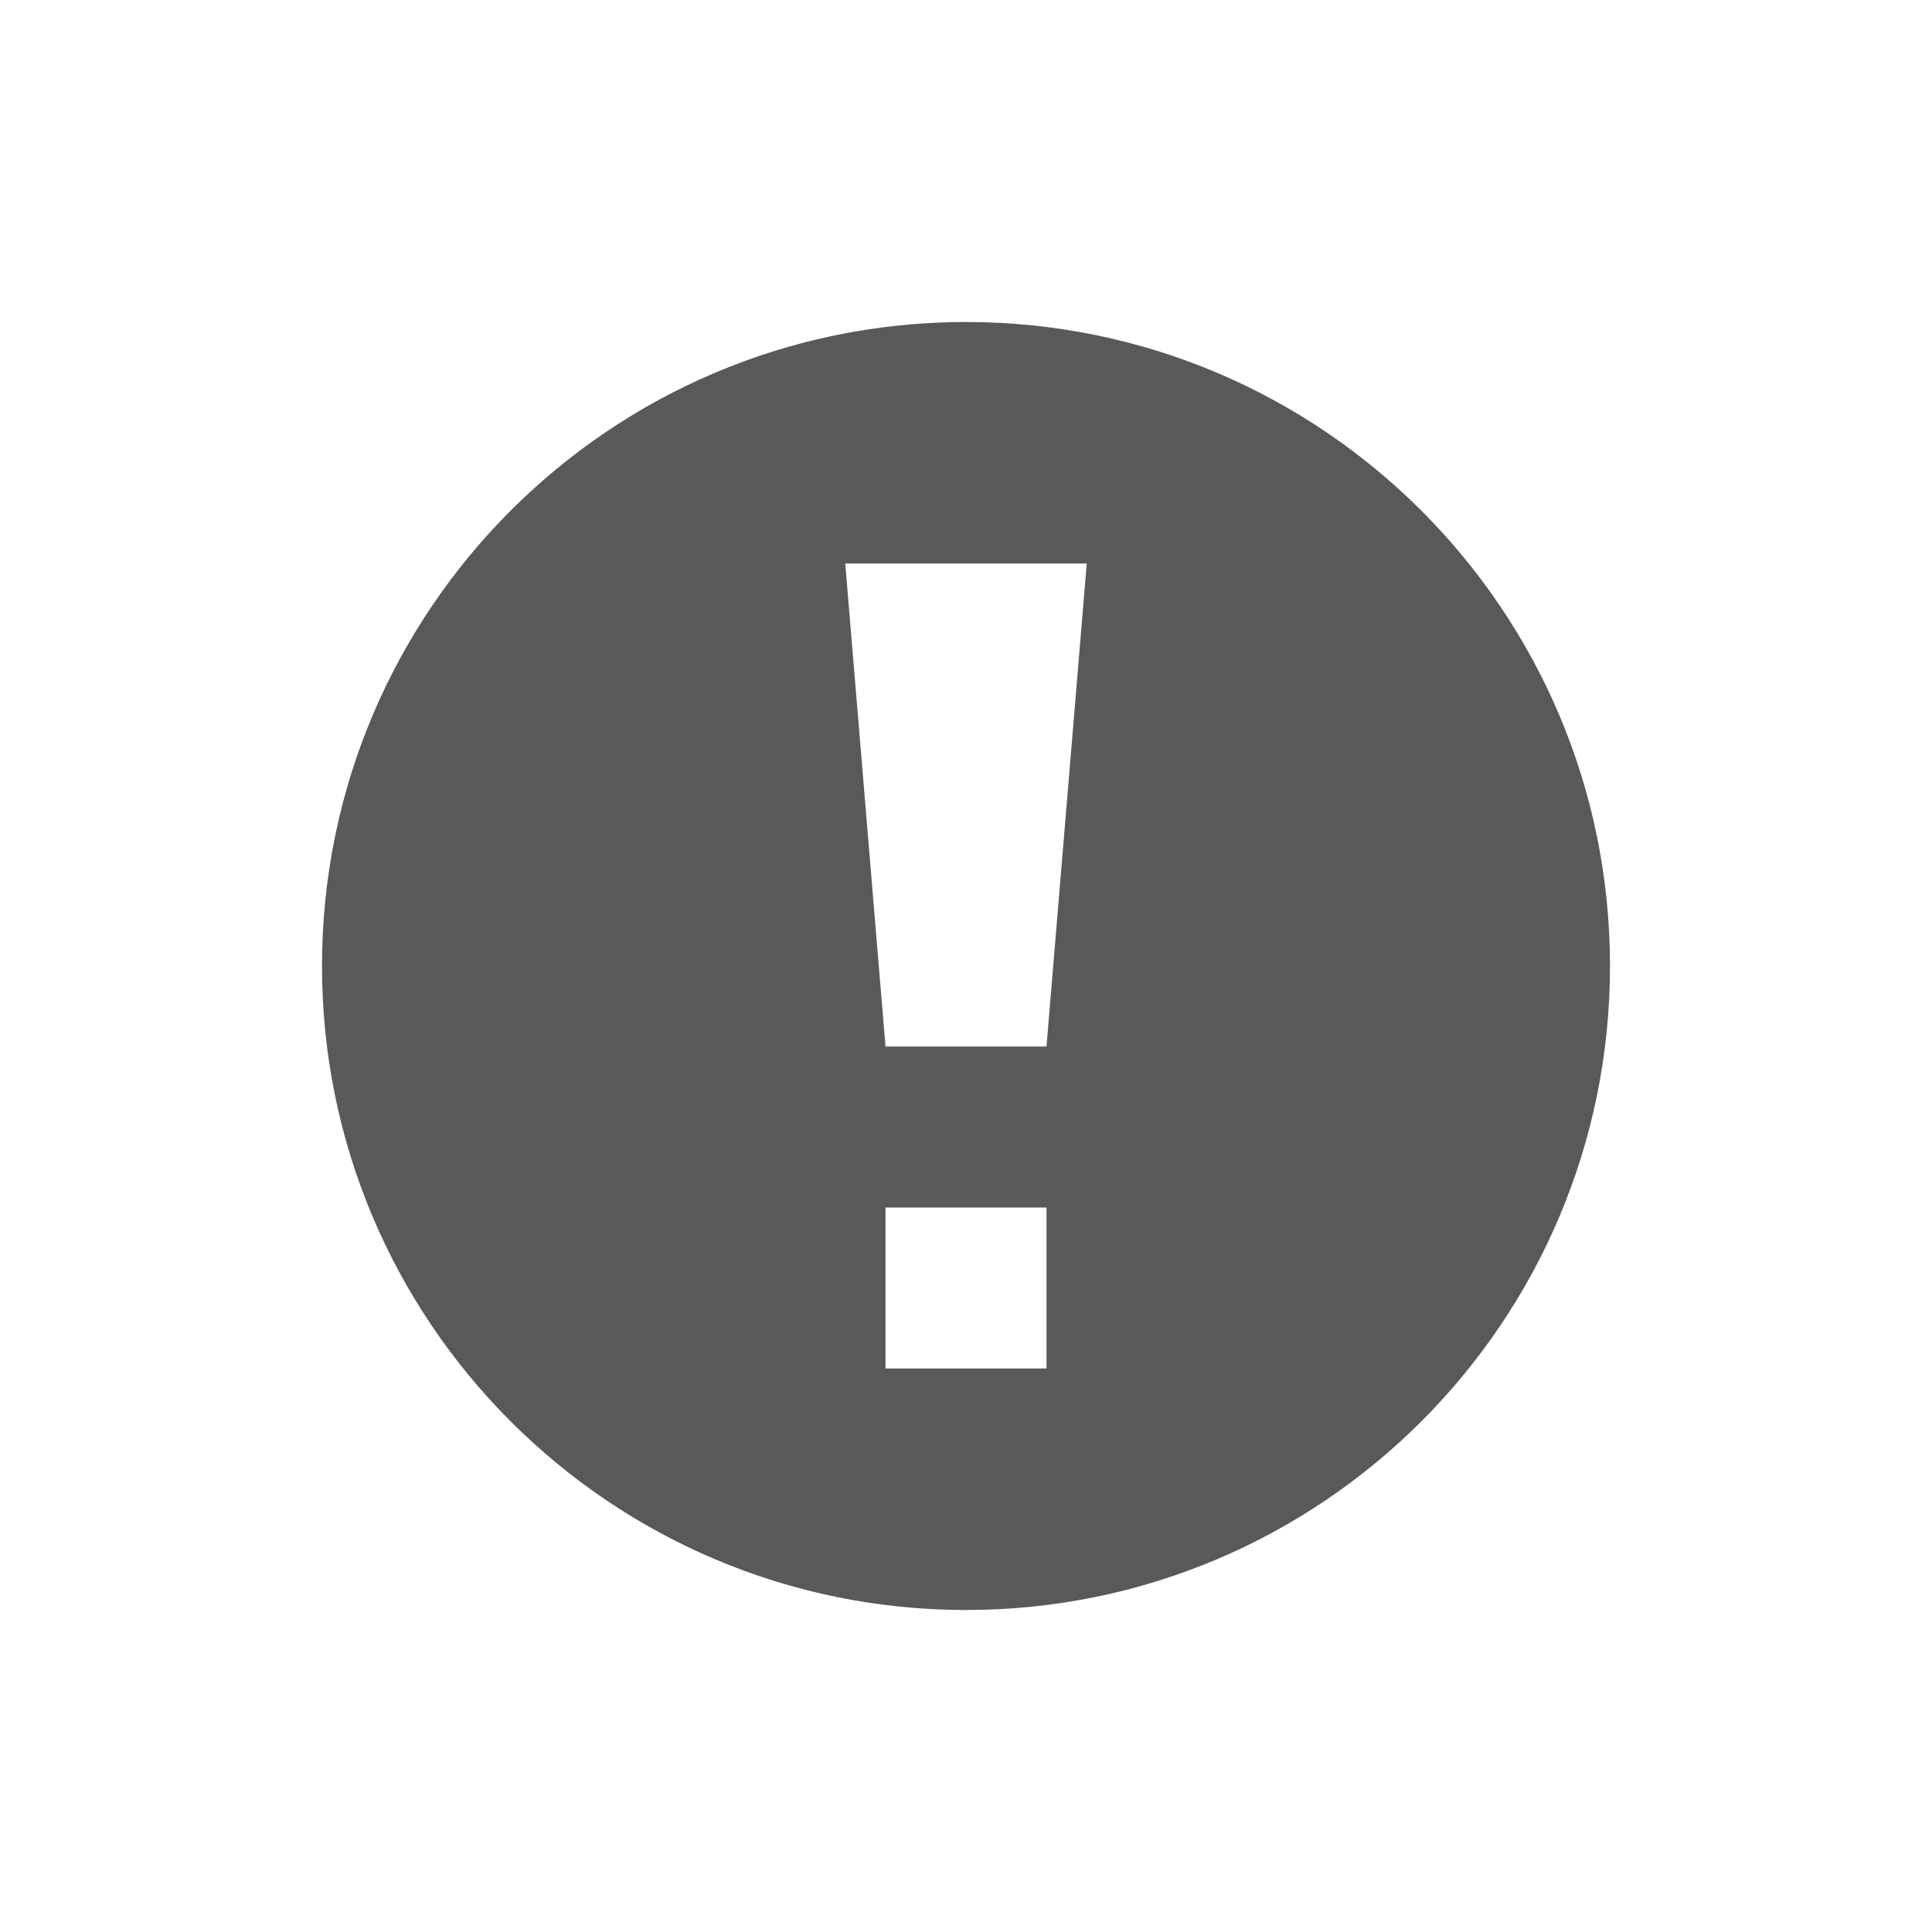
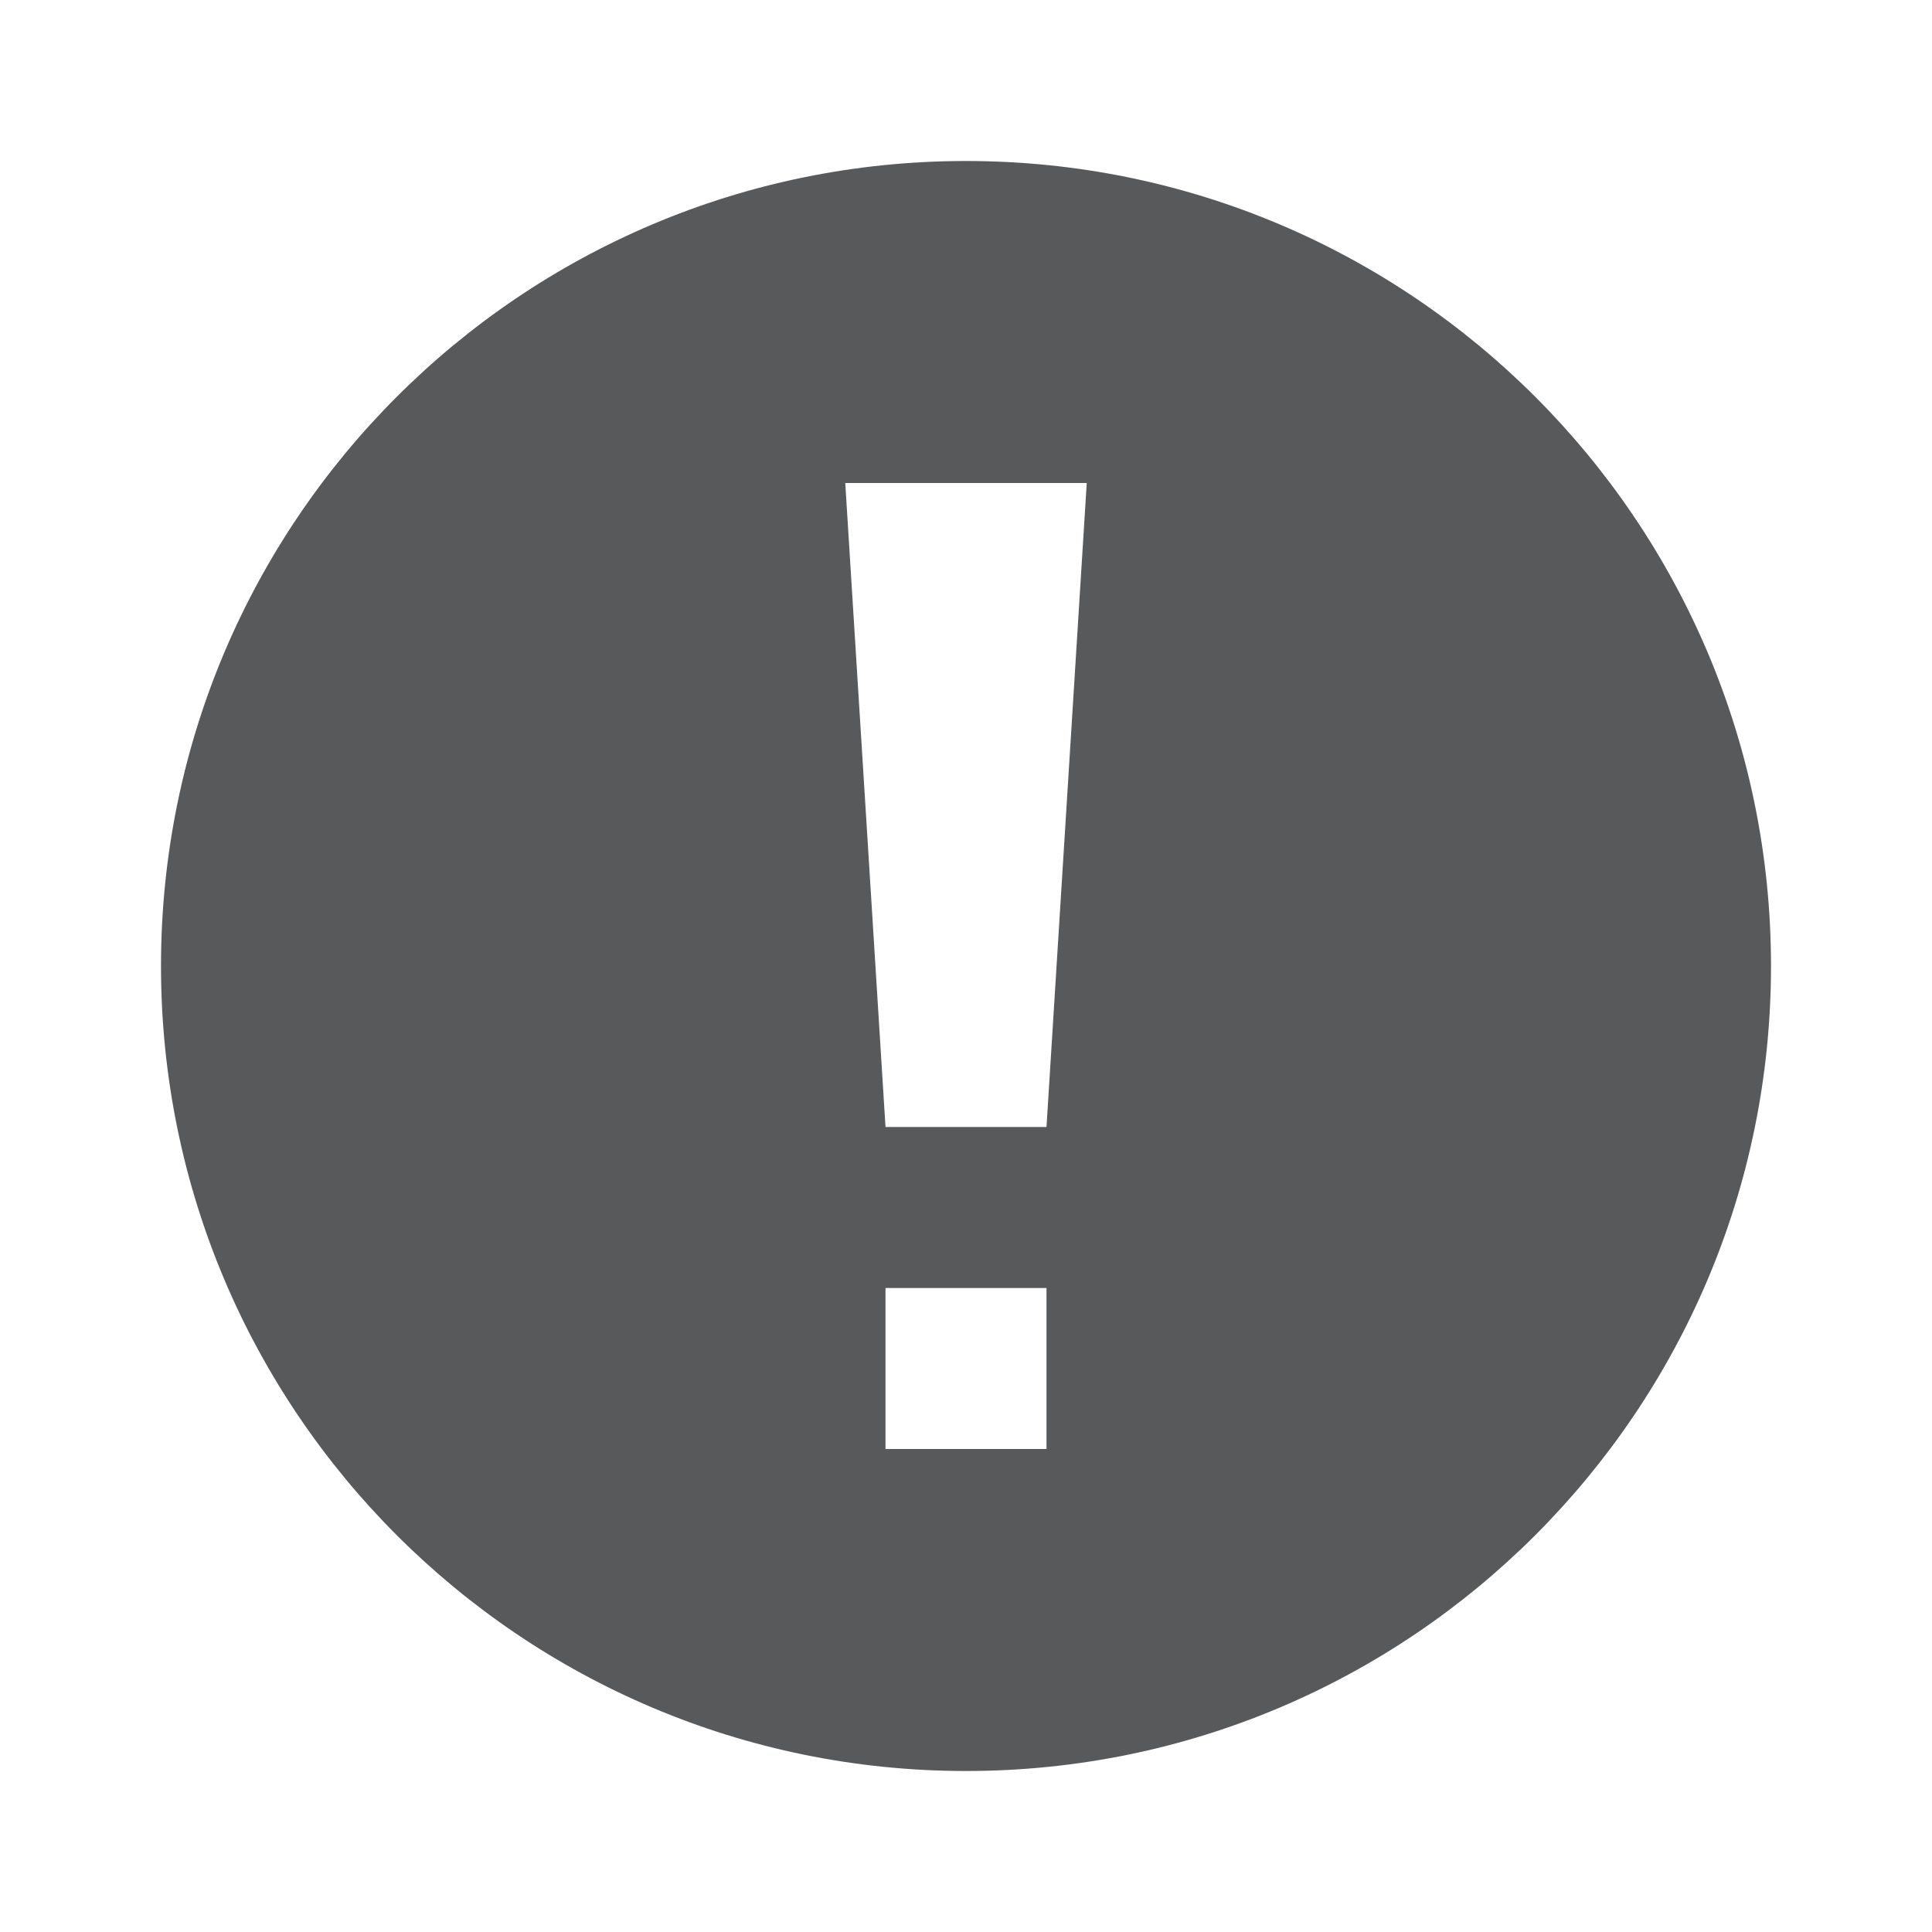
<svg xmlns="http://www.w3.org/2000/svg" version="1.1" x="0px" y="0px" viewBox="0 0 24 24" enable-background="new 0 0 24 24" xml:space="preserve">
  <g id="Structural_Icons">
    <g id="minus">
	</g>
    <g id="minus-small">
	</g>
    <g id="plus_1_">
	</g>
    <g id="plus-small">
	</g>
    <g id="ellipsis">
	</g>
    <g id="checkmark">
	</g>
    <g id="menu">
	</g>
    <g id="cross">
	</g>
    <g id="arrow">
	</g>
  </g>
  <g id="Form_Icons">
    <g id="attachment">
	</g>
  </g>
  <g id="Status_Icons">
    <g id="bell">
	</g>
-     <path fill="#58595B" d="M12,4c-4.418,0-8,3.582-8,8c0,4.418,3.582,8,8,8s8-3.582,8-8C20,7.582,16.418,4,12,4z M13,17h-2v-2h2V17z    M13,13h-2l-0.5-6h3L13,13z" />
+     <path fill="#58595B" d="M12,2C6.477,2,2,6.477,2,12c0,5.523,4.477,10,10,10s10-4.477,10-10C22,6.477,17.523,2,12,2z M13,18h-2v-2h2   V18z M13,14h-2l-0.5-8h3L13,14z" />
  </g>
  <g id="Action_Icons">
</g>
  <g id="Navigation_Icons">
</g>
  <g id="PLAYGROUND">
</g>
</svg>
